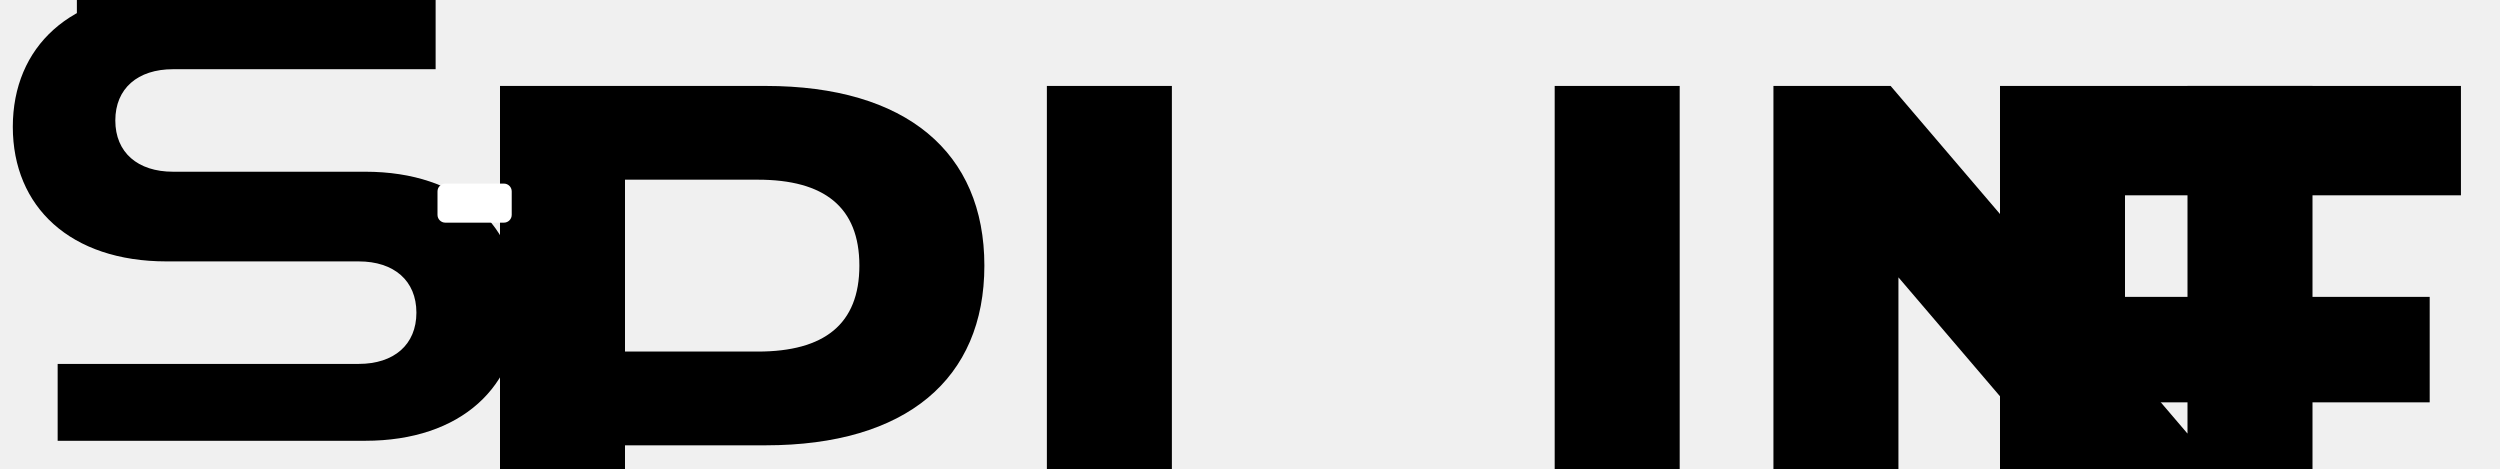
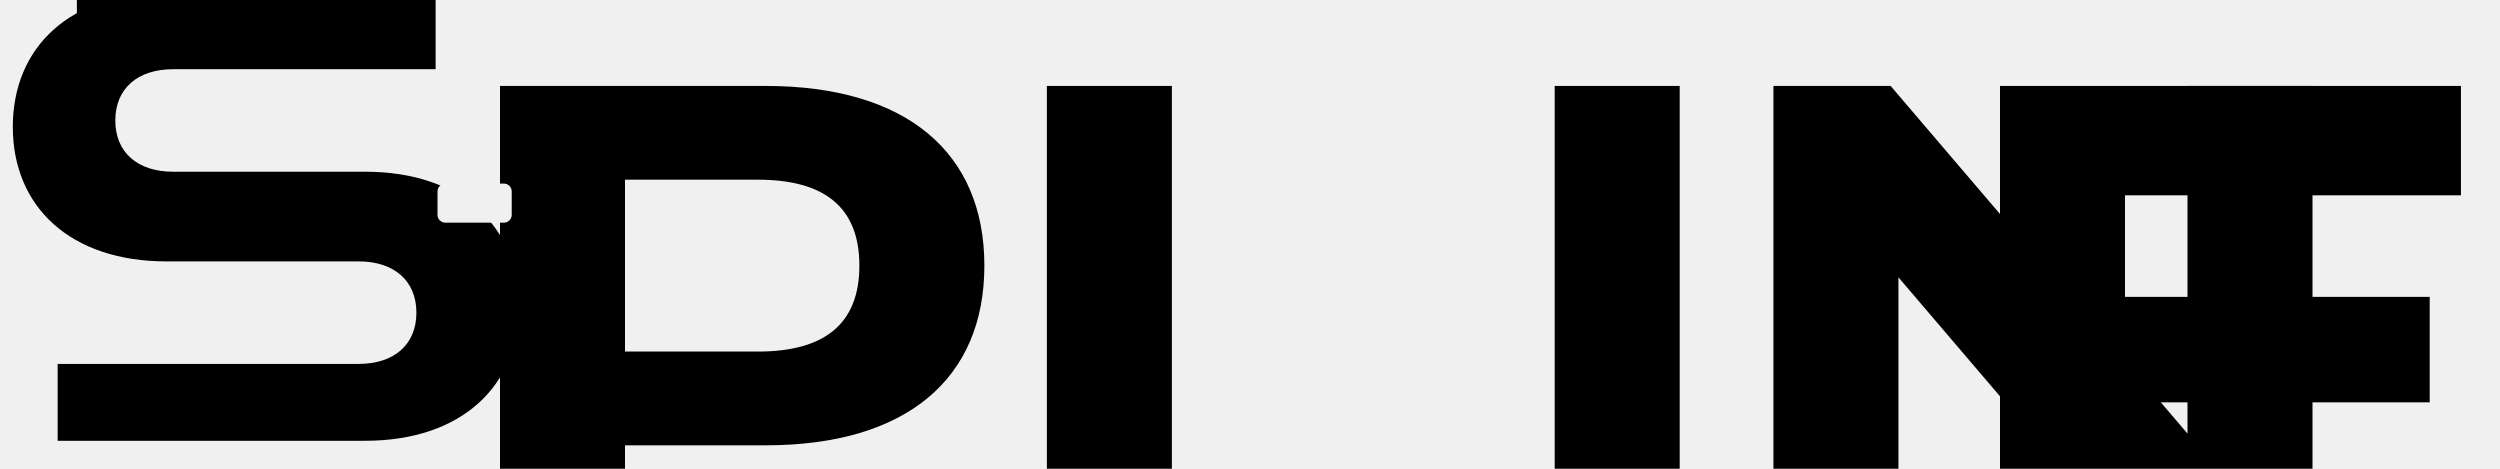
<svg xmlns="http://www.w3.org/2000/svg" viewBox="0 0 640 120" role="img" aria-labelledby="title desc">
-   <g fill="currentColor">
+   <defs>
+     <mask id="spline-knockout" maskUnits="userSpaceOnUse" x="0" y="0" width="640" height="120">
+       <rect width="640" height="120" fill="white" />
+       <rect x="112" y="47" width="19" height="10" rx="2" fill="black" />
+     </mask>
+   </defs>
+   <g fill="currentColor" mask="url(#spline-knockout)">
    <path d="M24 22h112v24H54c-11 0-18 6-18 16s7 16 18 16h60c30 0 48 17 48 42s-18 42-48 42H18v-24h94c11 0 18-6 18-16s-7-16-18-16H52C22 106 4 89 4 64S22 22 52 22h84v24H24z" transform="translate(0,-20) scale(.82,.82)" />
    <path d="M128 22h68c36 0 56 17 56 46s-20 46-56 46h-36v46h-32V22zm32 24v44h34c17 0 26-7 26-22s-9-22-26-22h-34z" />
    <path d="M268 22h32v110h78v28H268V22z" />
    <path d="M398 22h32v138h-32V22z" />
    <path d="M454 22h30l76 89V22h32v138h-30l-76-89v89h-32V22z" />
    <path d="M612 22h118v28h-86v26h78v27h-78v29h88v28H612V22z" transform="translate(-100,0)" />
  </g>
-   <rect x="112" y="47" width="19" height="10" rx="2" fill="white" />
</svg>
